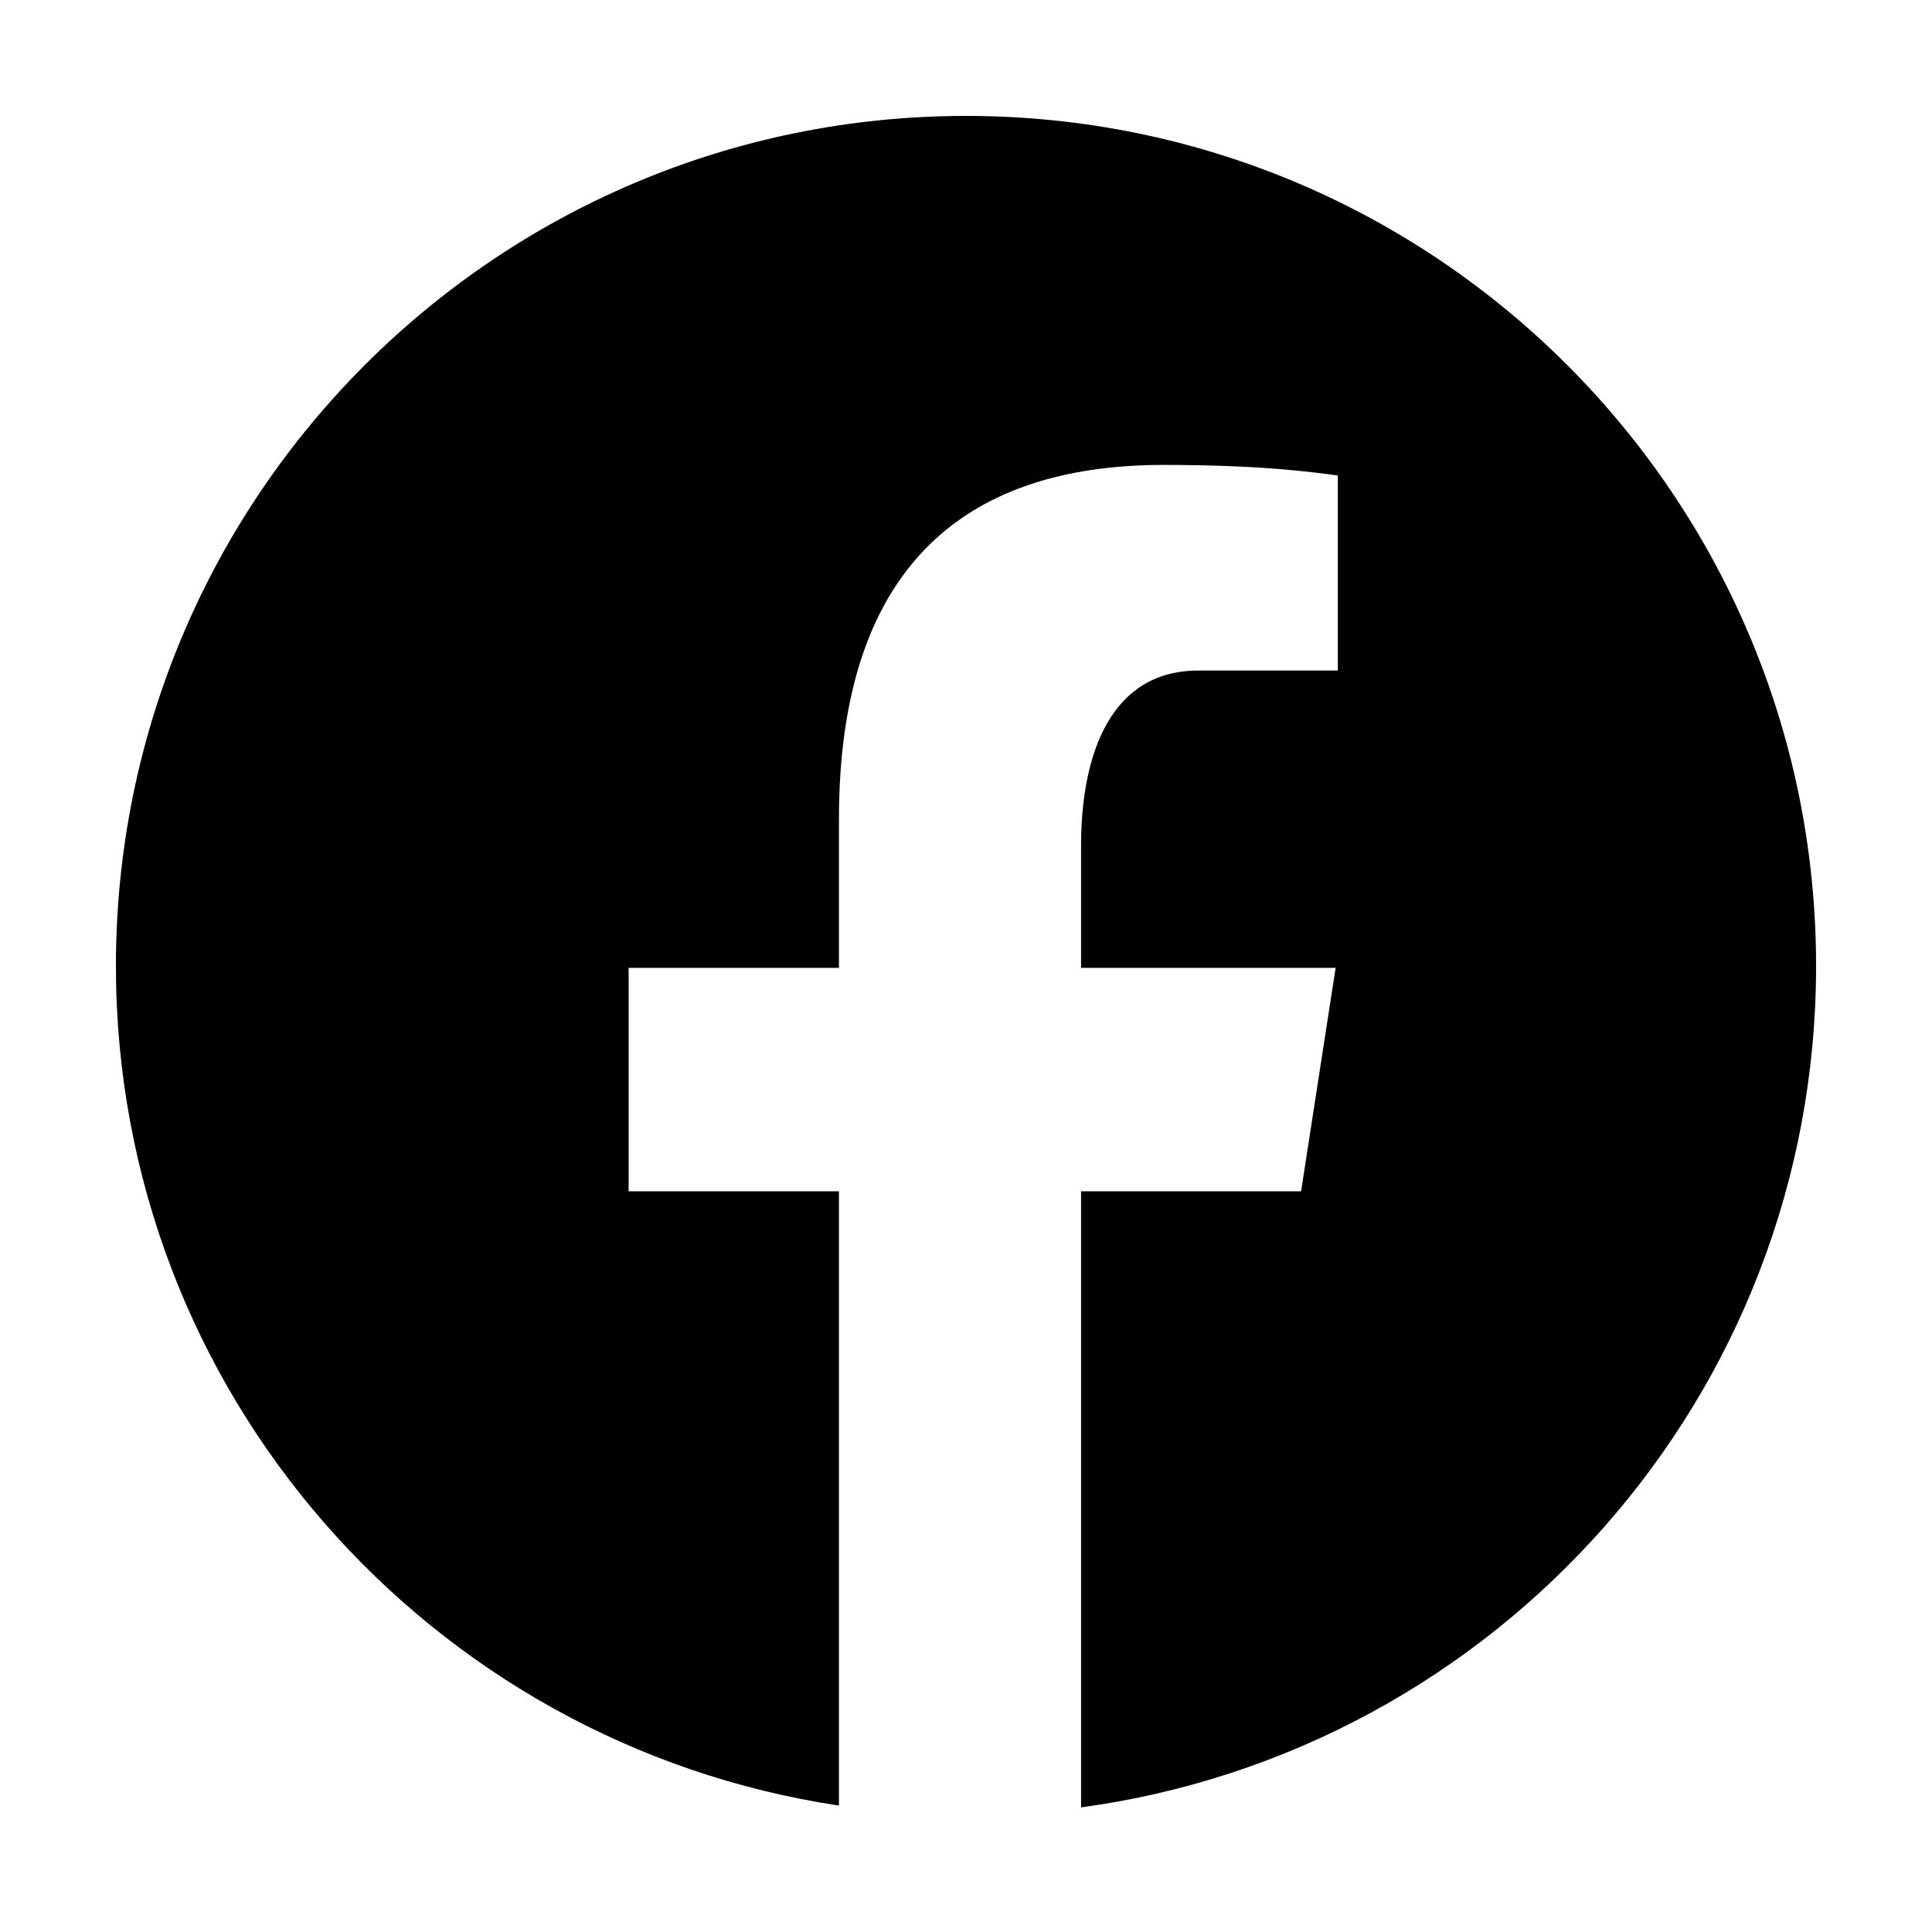
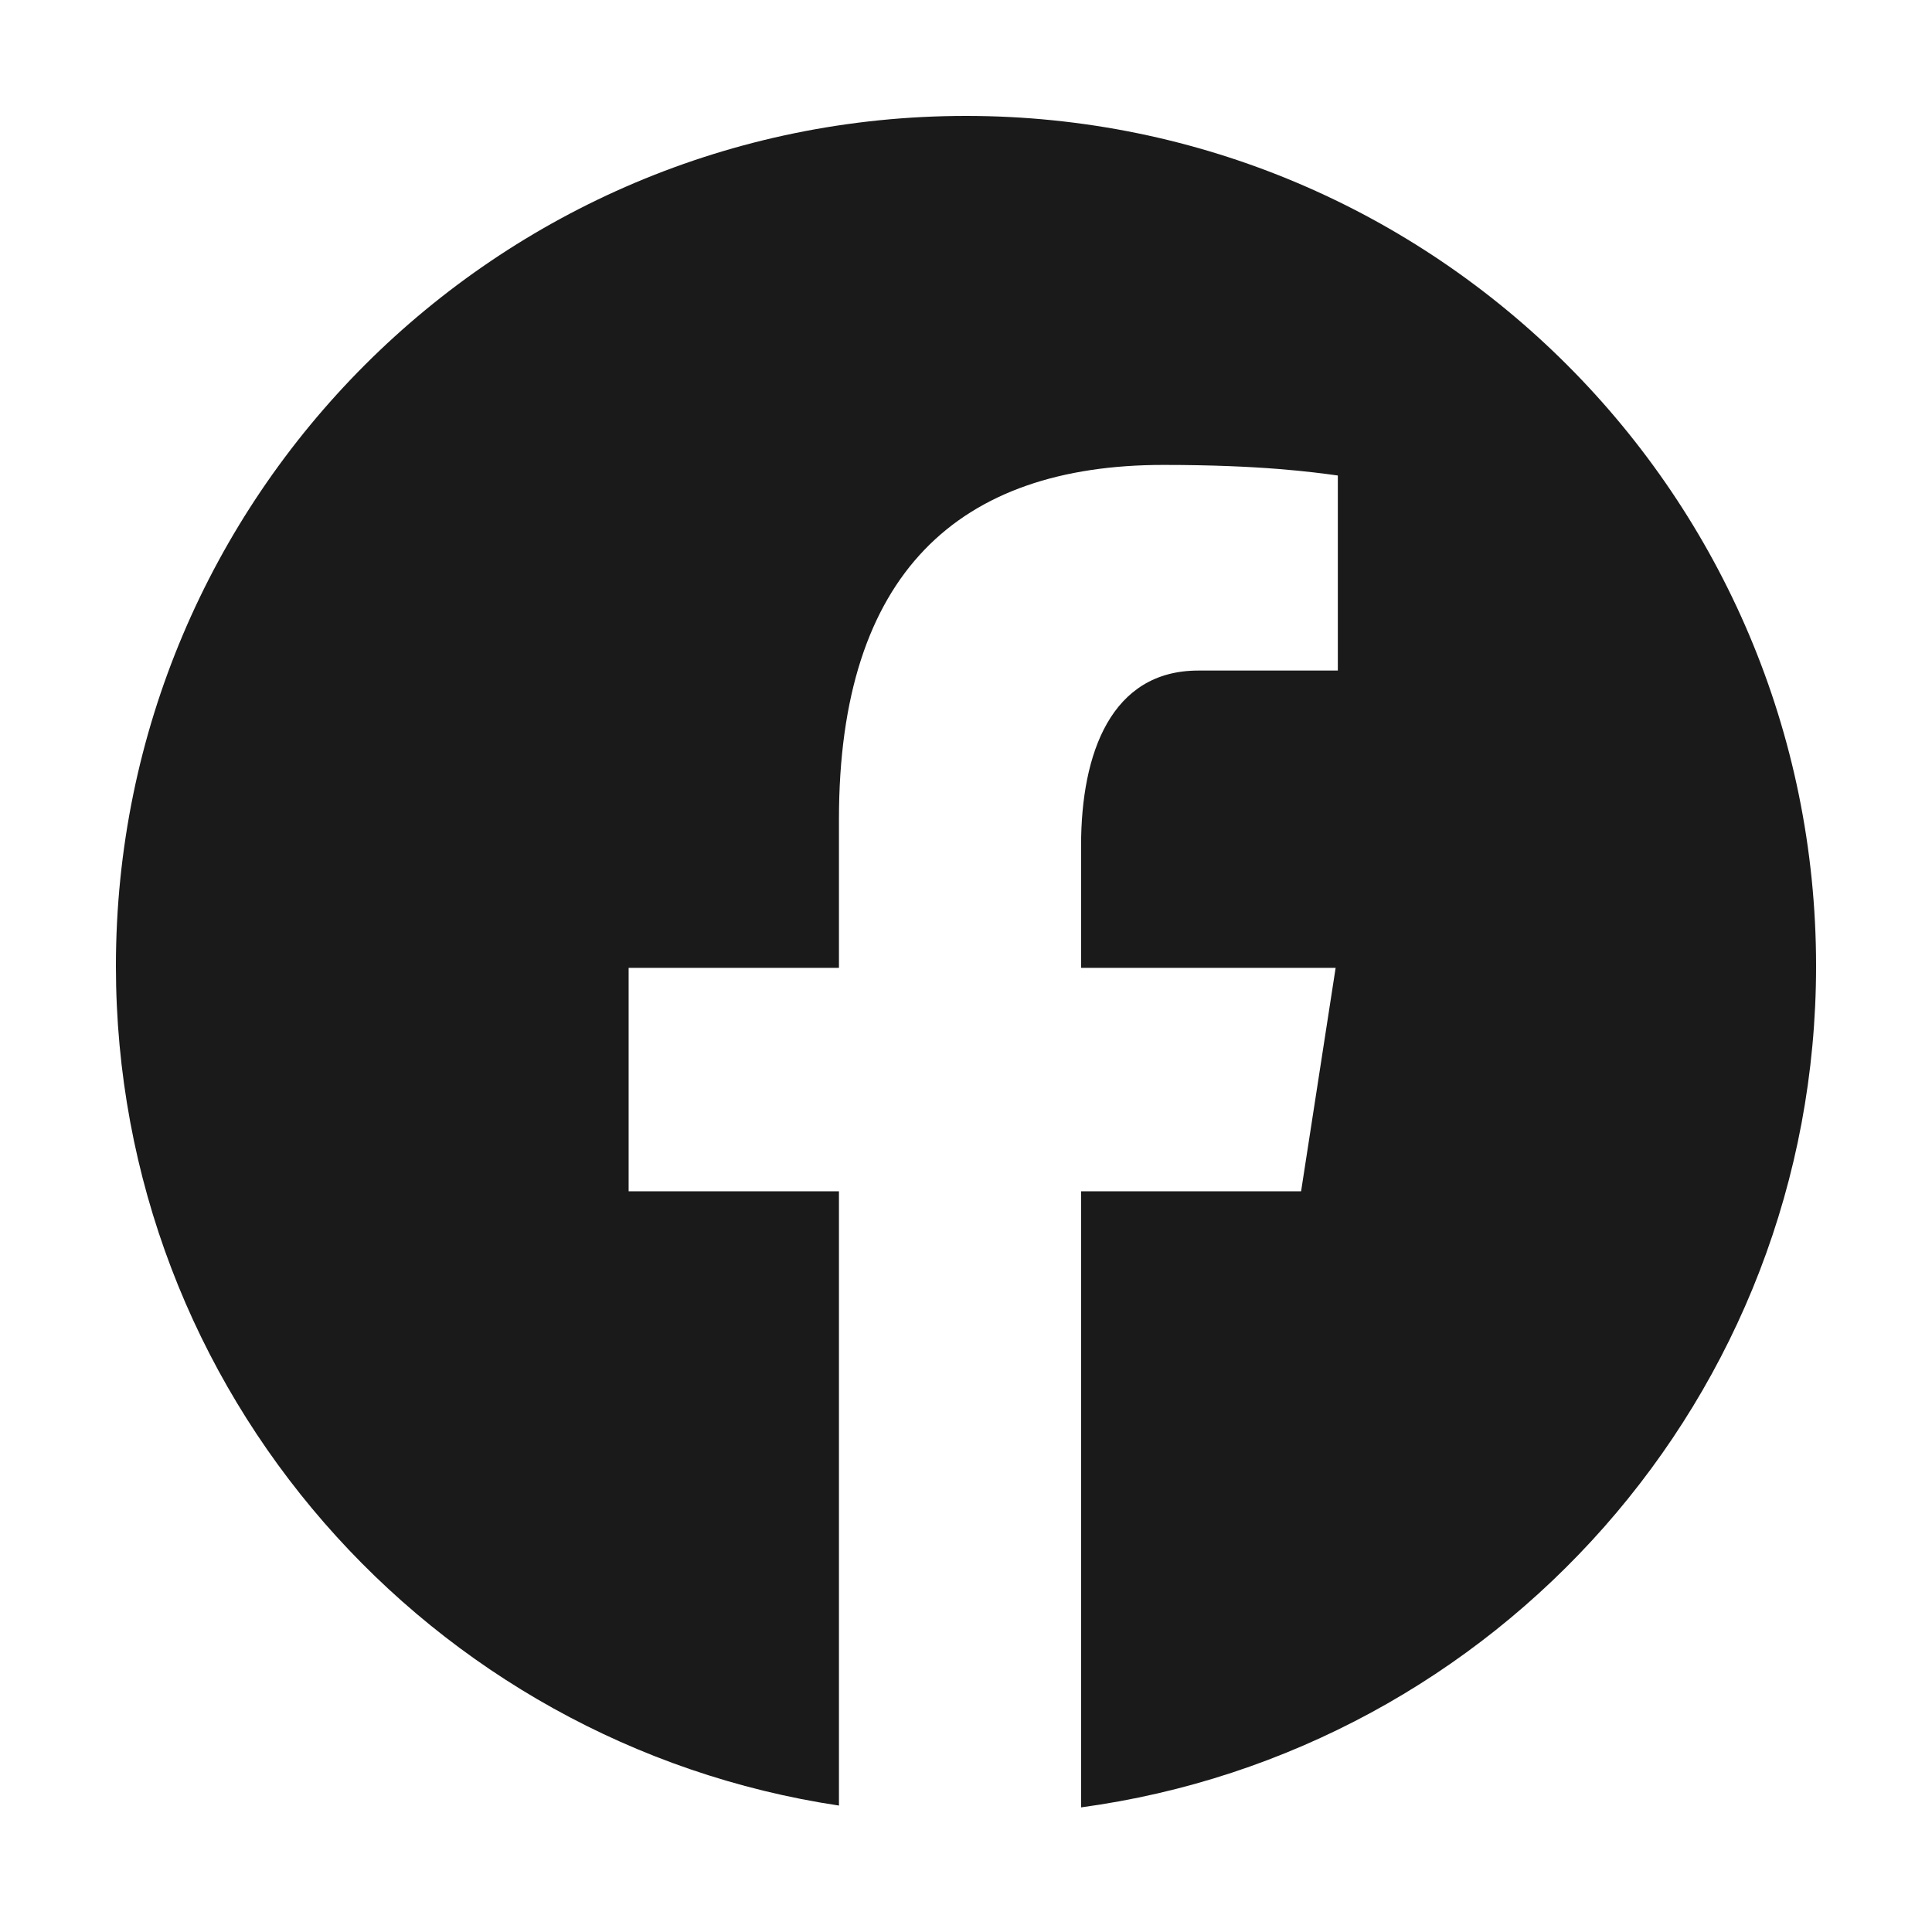
- <svg xmlns="http://www.w3.org/2000/svg" viewBox="0 0 50 50" width="50px" height="50px">
+ <svg xmlns="http://www.w3.org/2000/svg" viewBox="0 0 50 50" fill="#1a1a1a" width="50px" height="50px">
  <path d="M25,3C12.85,3,3,12.85,3,25c0,11.03,8.125,20.137,18.712,21.728V30.831h-5.443v-5.783h5.443v-3.848 c0-6.371,3.104-9.168,8.399-9.168c2.536,0,3.877,0.188,4.512,0.274v5.048h-3.612c-2.248,0-3.033,2.131-3.033,4.533v3.161h6.588 l-0.894,5.783h-5.694v15.944C38.716,45.318,47,36.137,47,25C47,12.85,37.15,3,25,3z" />
</svg>
